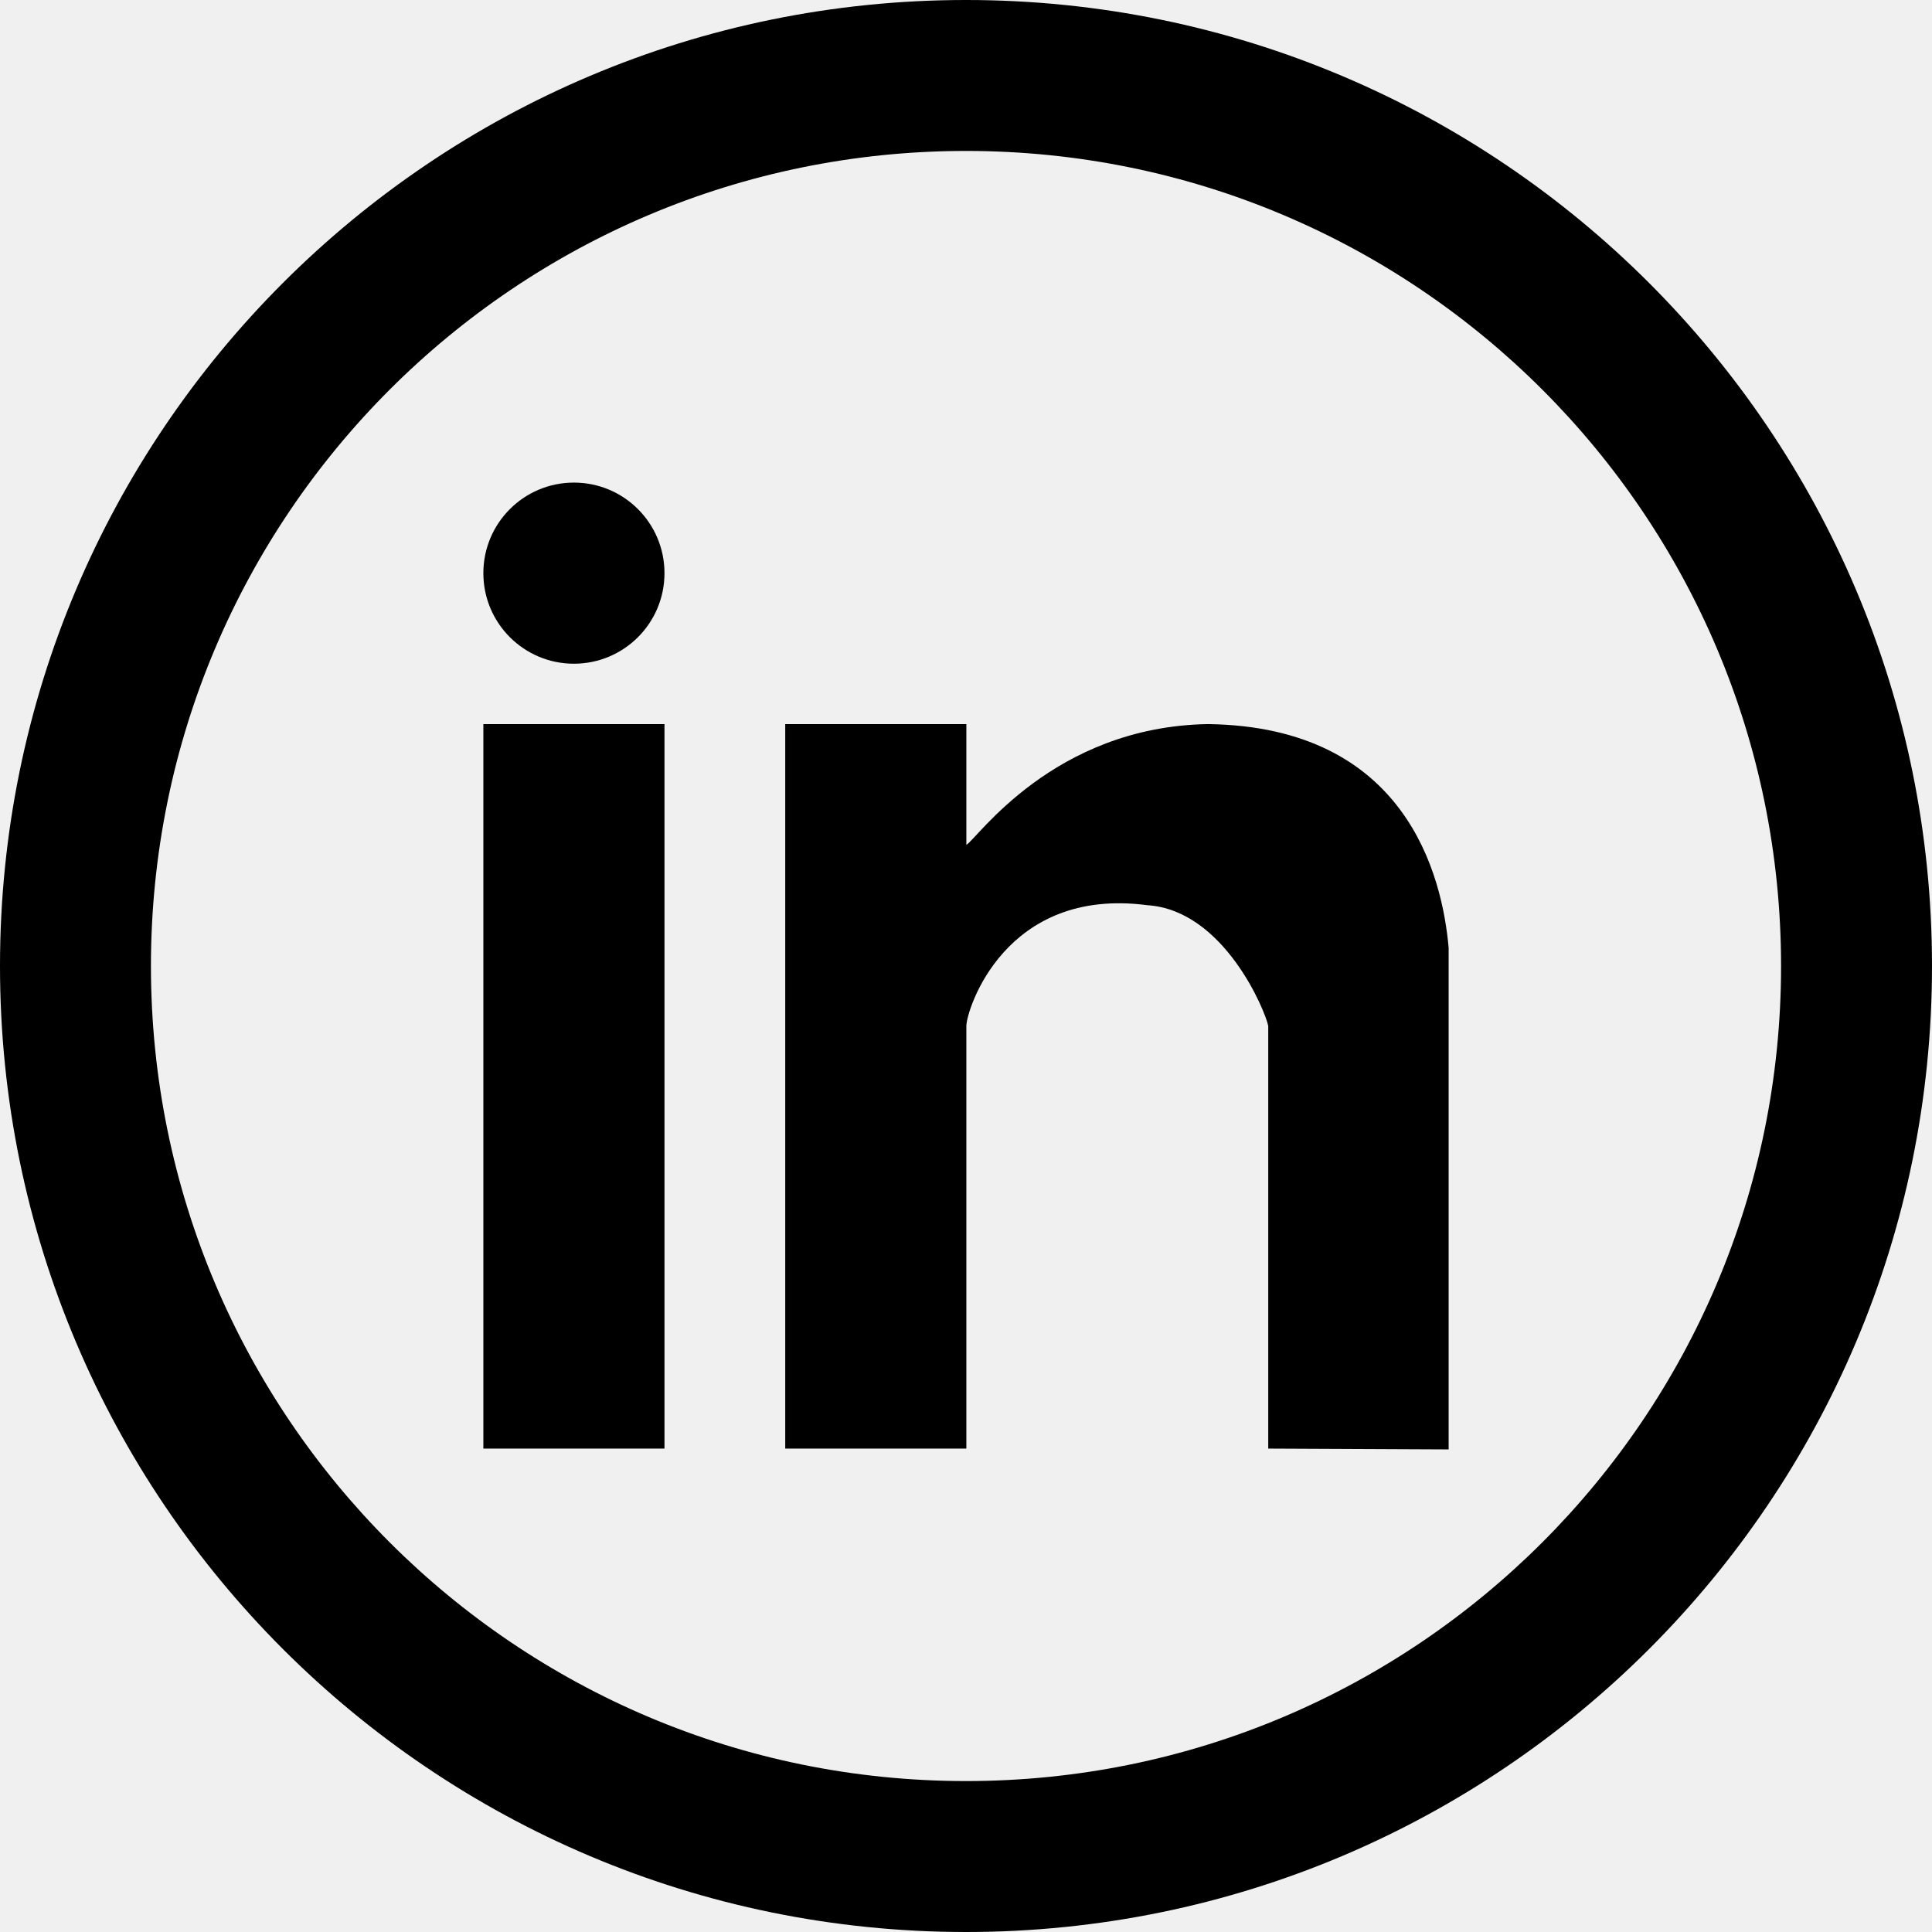
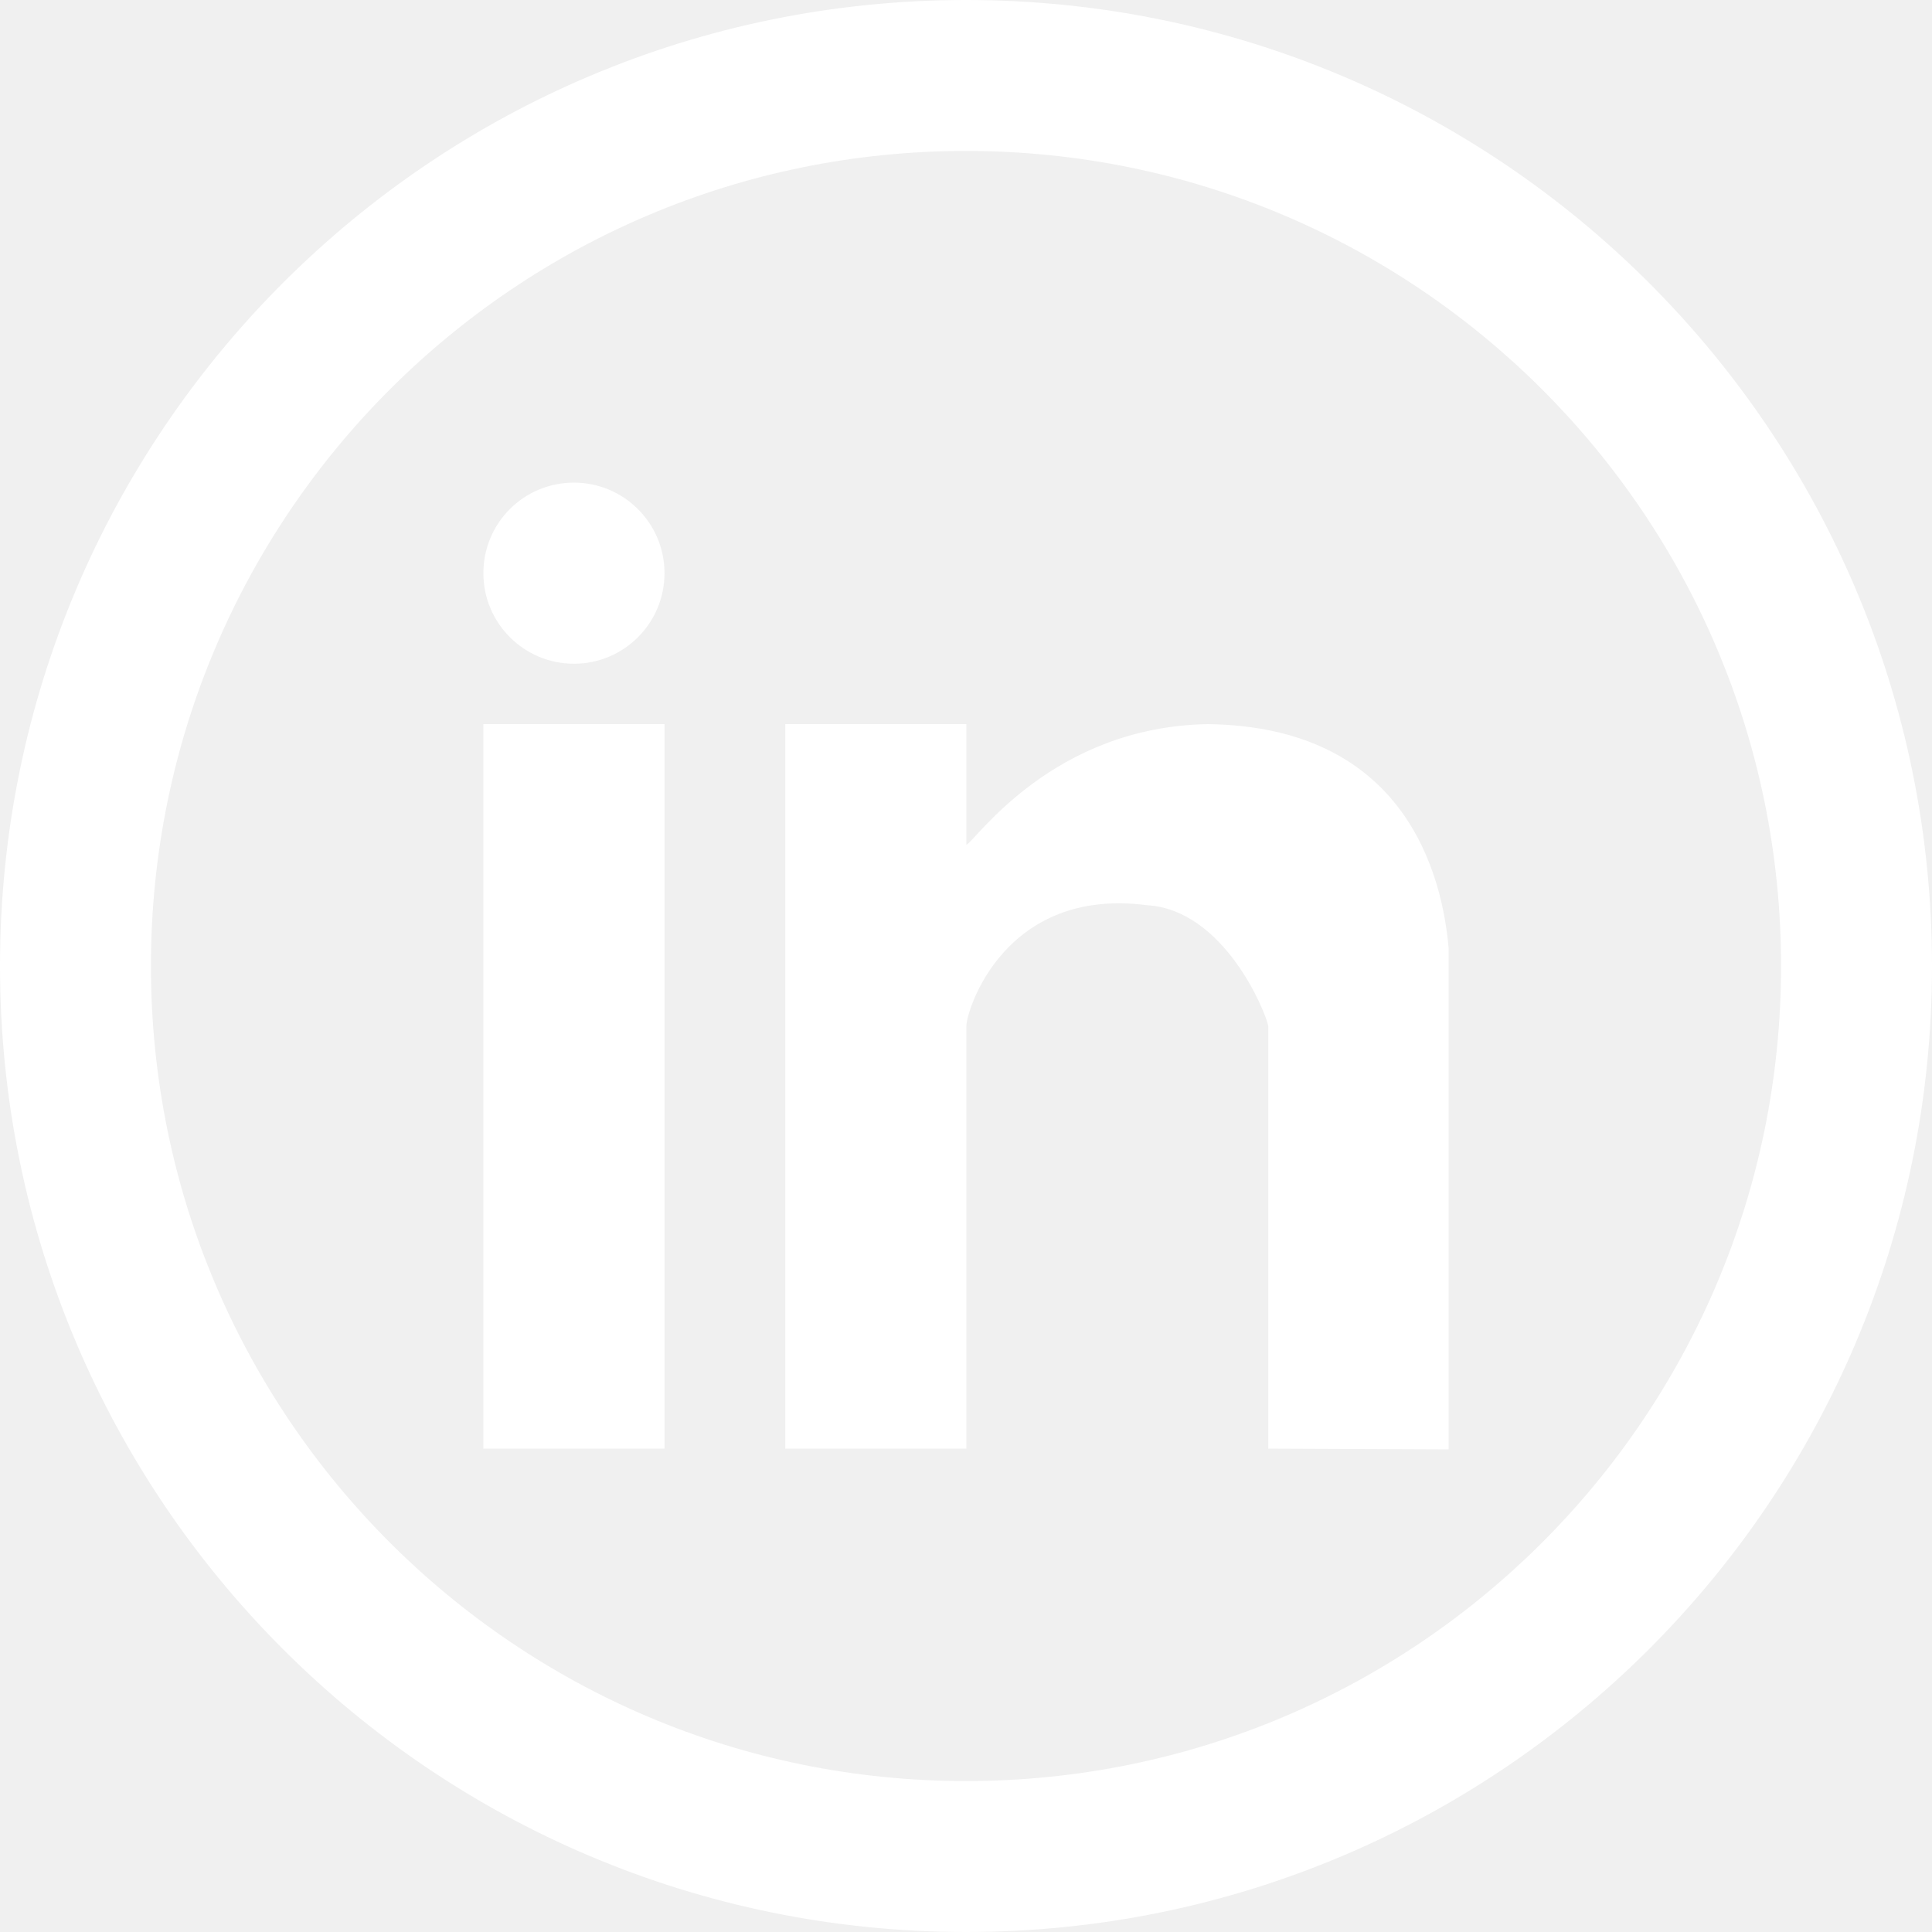
- <svg xmlns="http://www.w3.org/2000/svg" version="1.1" id="Capa_1" x="0px" y="0px" width="512px" height="512px" viewBox="0 0 512 512" style="enable-background:new 0 0 512 512;" xml:space="preserve">
+ <svg xmlns="http://www.w3.org/2000/svg" version="1.1" id="Capa_1" x="0px" y="0px" viewBox="-223 25 512 512" style="enable-background:new -223 25 512 512;" xml:space="preserve">
+   <style type="text/css">
+ 	.st0{fill:#FFFFFF;}
+ </style>
  <g>
-     <path d="M256,0C114.609,0,0,114.609,0,256c0,141.391,114.609,256,256,256c141.391,0,256-114.609,256-256   C512,114.609,397.391,0,256,0z M256,472c-119.297,0-216-96.703-216-216S136.703,40,256,40s216,96.703,216,216S375.297,472,256,472z   " />
+     <path class="st0" d="M33,25c-141.4,0-256,114.6-256,256s114.6,256,256,256s256-114.6,256-256S174.4,25,33,25z M33,497   c-119.3,0-216-96.7-216-216S-86.3,65,33,65s216,96.7,216,216S152.3,497,33,497z" />
    <g>
      <g>
-         <path d="M128.094,383.891h48v-192h-48V383.891z M320.094,191.891c-41.094,0.688-61.312,30.641-64,32v-32h-48v192h48v-112     c0-4.108,10.125-37,48-32c20.344,1.328,31.312,28.234,32,32v112l47.812,0.219V251.188     C382.219,232,372.625,192.578,320.094,191.891z M152.094,127.891c-13.25,0-24,10.734-24,24s10.75,24,24,24s24-10.734,24-24     S165.344,127.891,152.094,127.891z" />
+         <path class="st0" d="M-94.9,408.9h48v-192h-48V408.9z M97.1,216.9c-41.1,0.7-61.3,30.6-64,32v-32h-48v192h48v-112     c0-4.1,10.1-37,48-32c20.3,1.3,31.3,28.2,32,32v112l47.8,0.2V276.2C159.2,257,149.6,217.6,97.1,216.9z M-70.9,152.9     c-13.3,0-24,10.7-24,24s10.8,24,24,24s24-10.7,24-24S-57.7,152.9-70.9,152.9z" />
      </g>
    </g>
  </g>
-   <g>
- </g>
-   <g>
- </g>
-   <g>
- </g>
-   <g>
- </g>
-   <g>
- </g>
-   <g>
- </g>
-   <g>
- </g>
-   <g>
- </g>
-   <g>
- </g>
-   <g>
- </g>
-   <g>
- </g>
-   <g>
- </g>
-   <g>
- </g>
-   <g>
- </g>
-   <g>
- </g>
</svg>
